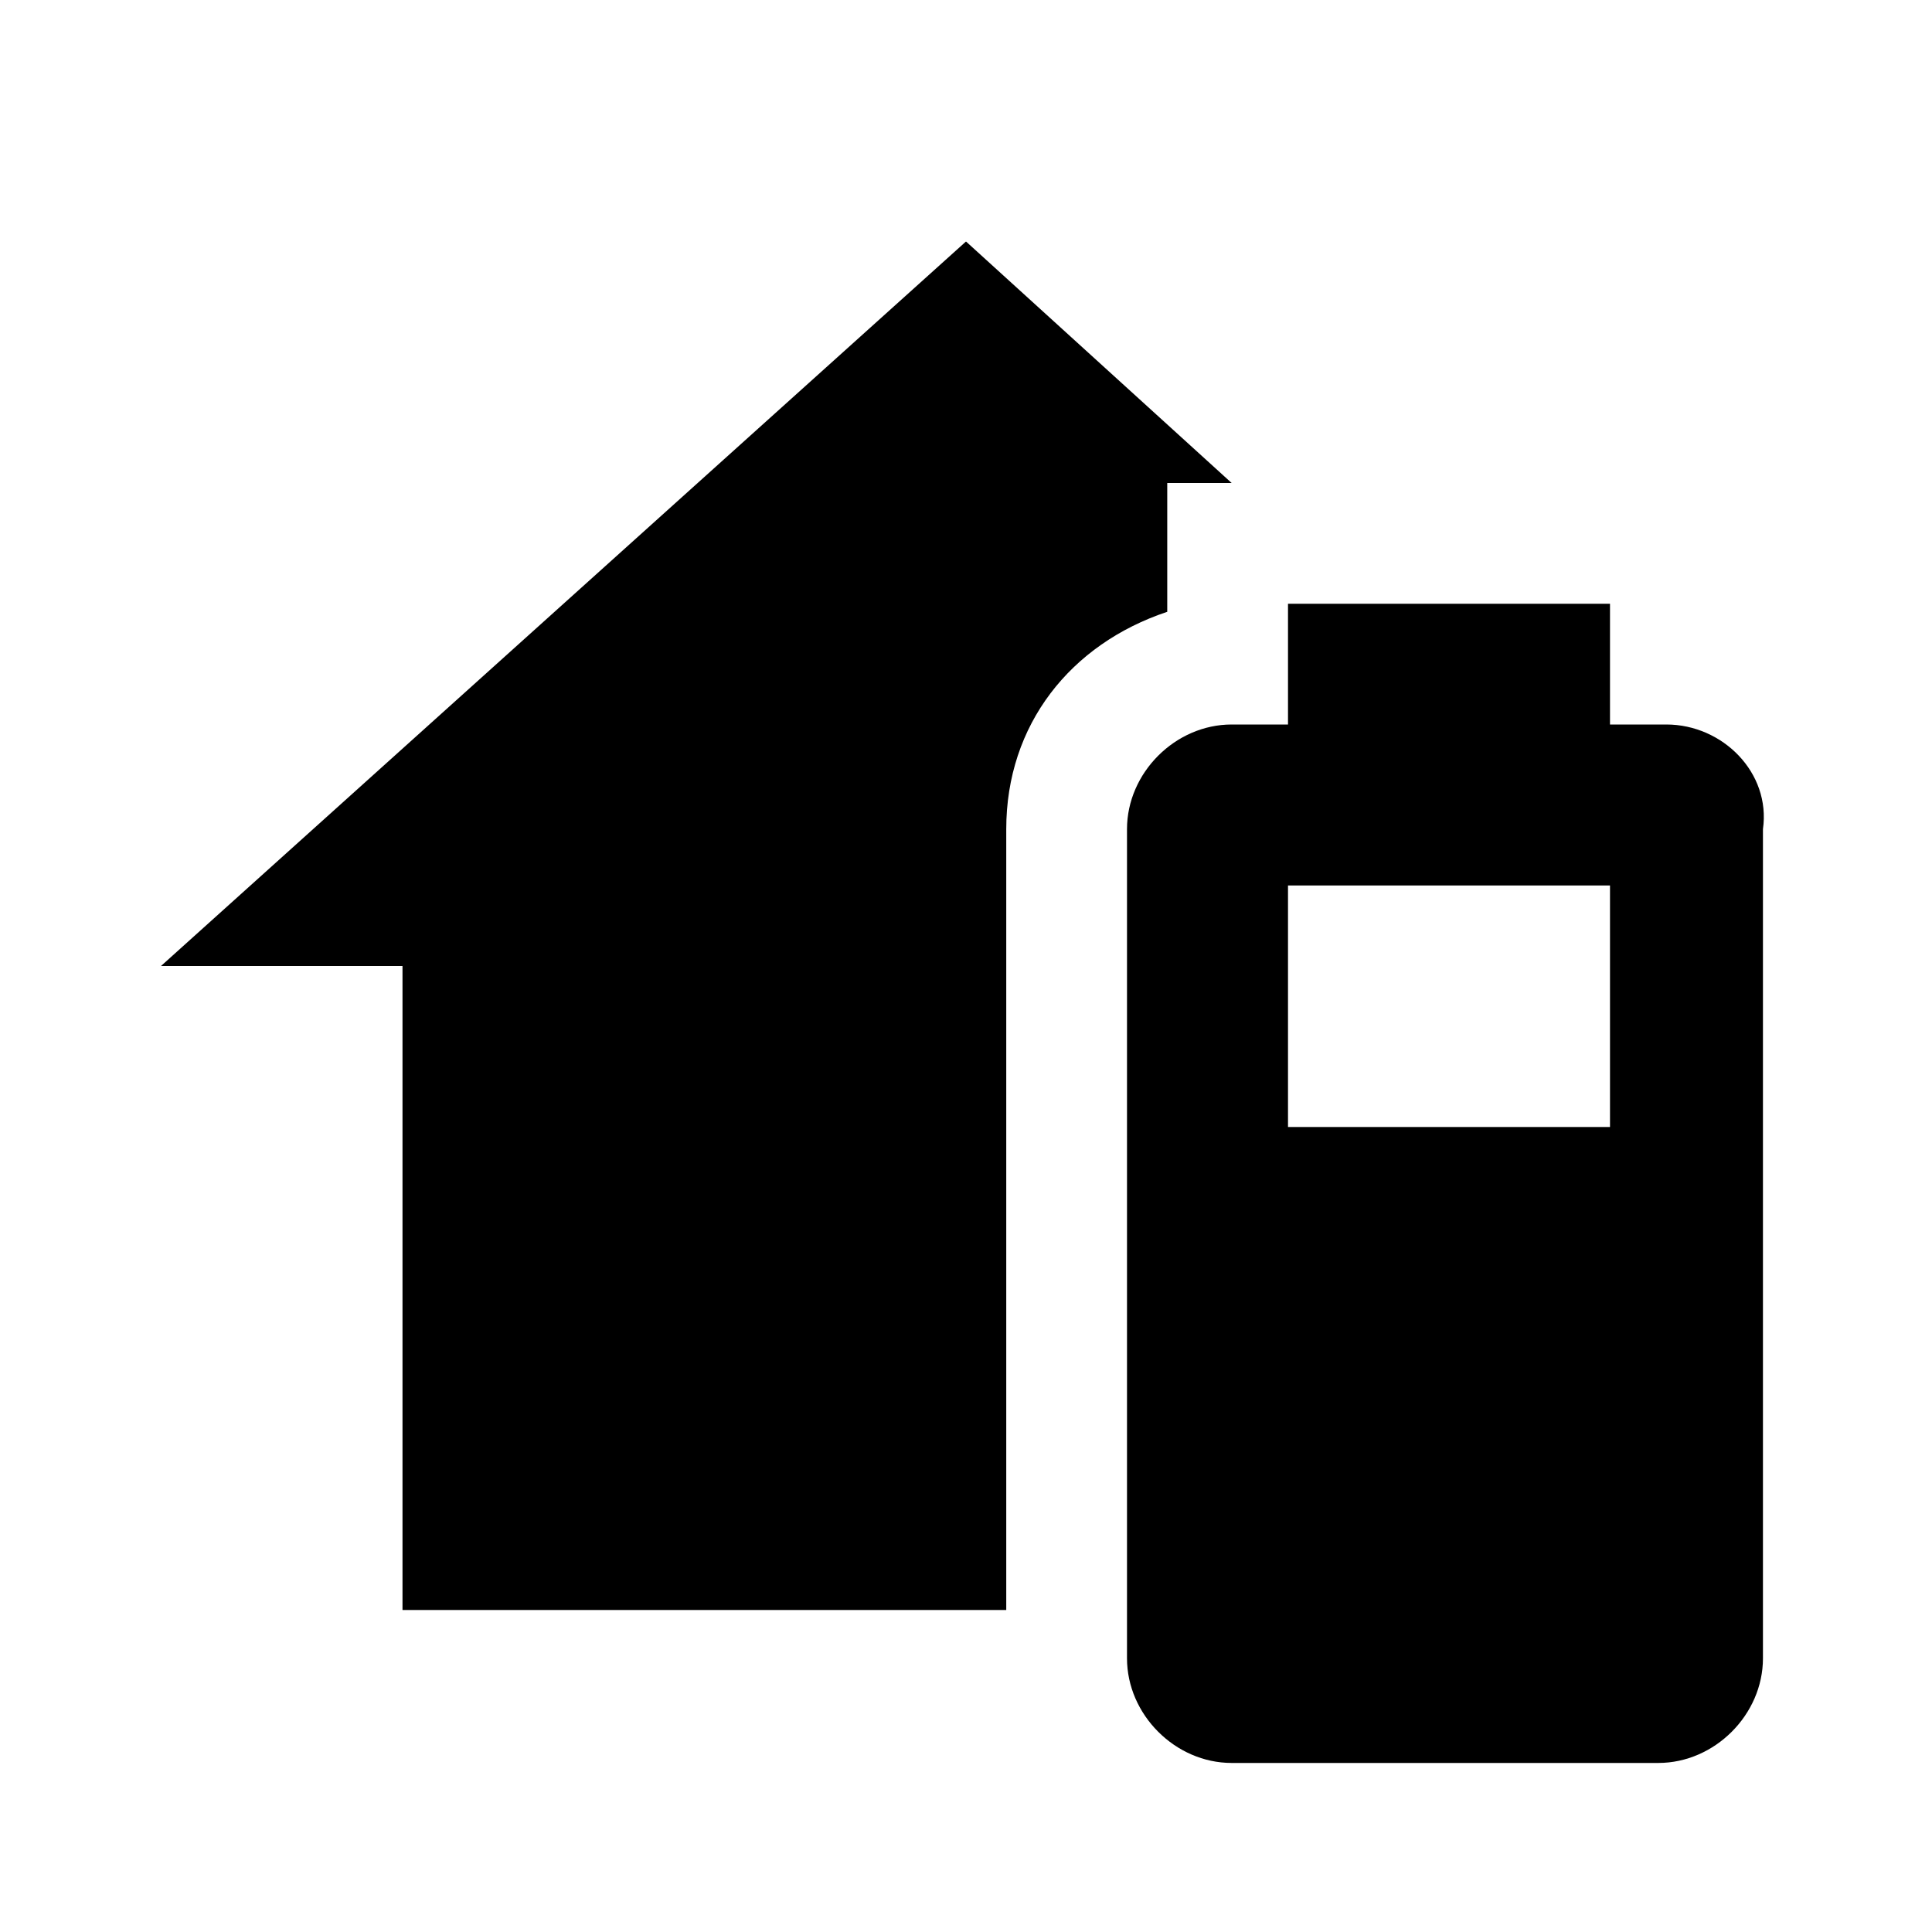
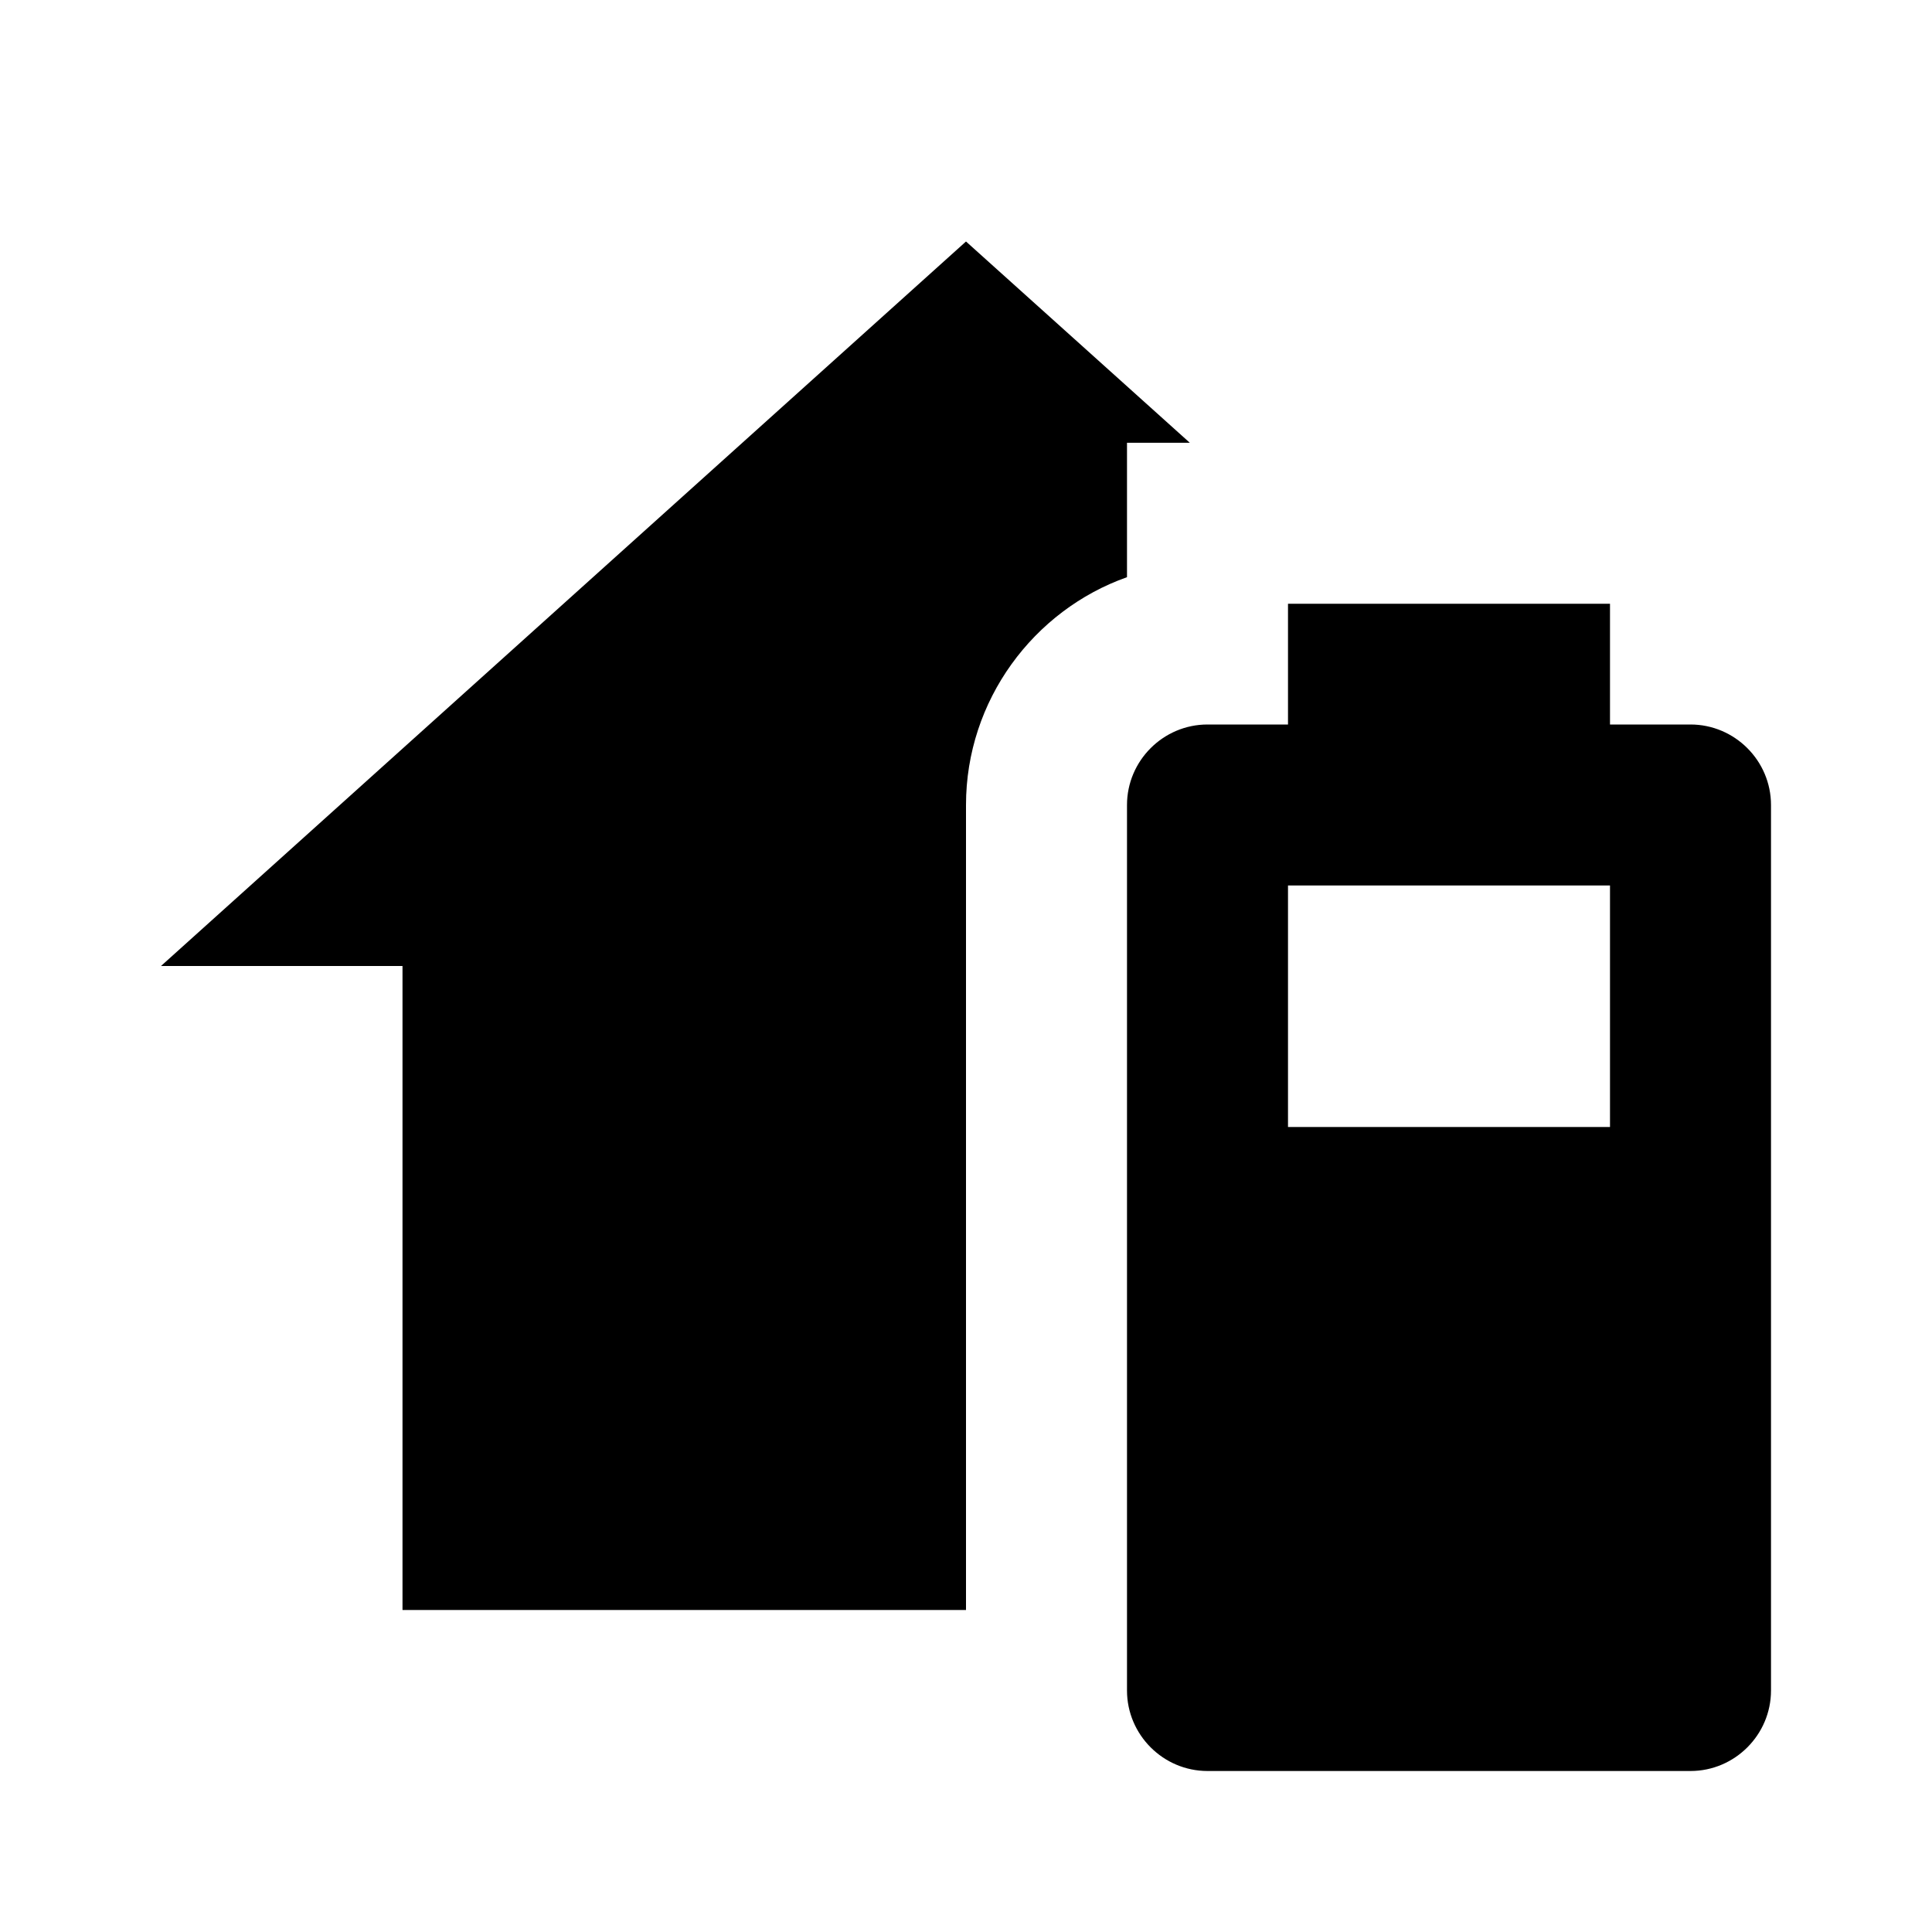
<svg xmlns="http://www.w3.org/2000/svg" version="1.1" id="mdi-home-battery" width="24" height="24" viewBox="0 0 24 24">
-   <path d="M14.5 7.6C13.3 8 12.5 9 12.5 10.3V20H5V12H2L12 3L15.3 6H14.5V7.6M21.9 10.3V20.6C21.9 21.3 21.3 21.9 20.6 21.9H15.3C14.6 21.9 14 21.3 14 20.6V10.3C14 9.6 14.6 9 15.3 9H16V7.5H20V9H20.7C21.4 9 22 9.6 21.9 10.3M20 11H16V14H20V11Z" />
+   <path d="M12 20L5 20V12H2L12 3L14.78 5.5H14V7.17C12.84 7.58 12 8.7 12 10V20M15 9H16V7.5H20V9H21C21.55 9 22 9.45 22 10V21C22 21.55 21.55 22 21 22H15C14.45 22 14 21.55 14 21V10C14 9.45 14.45 9 15 9M16 11V14H20V11H16Z" />
</svg>
